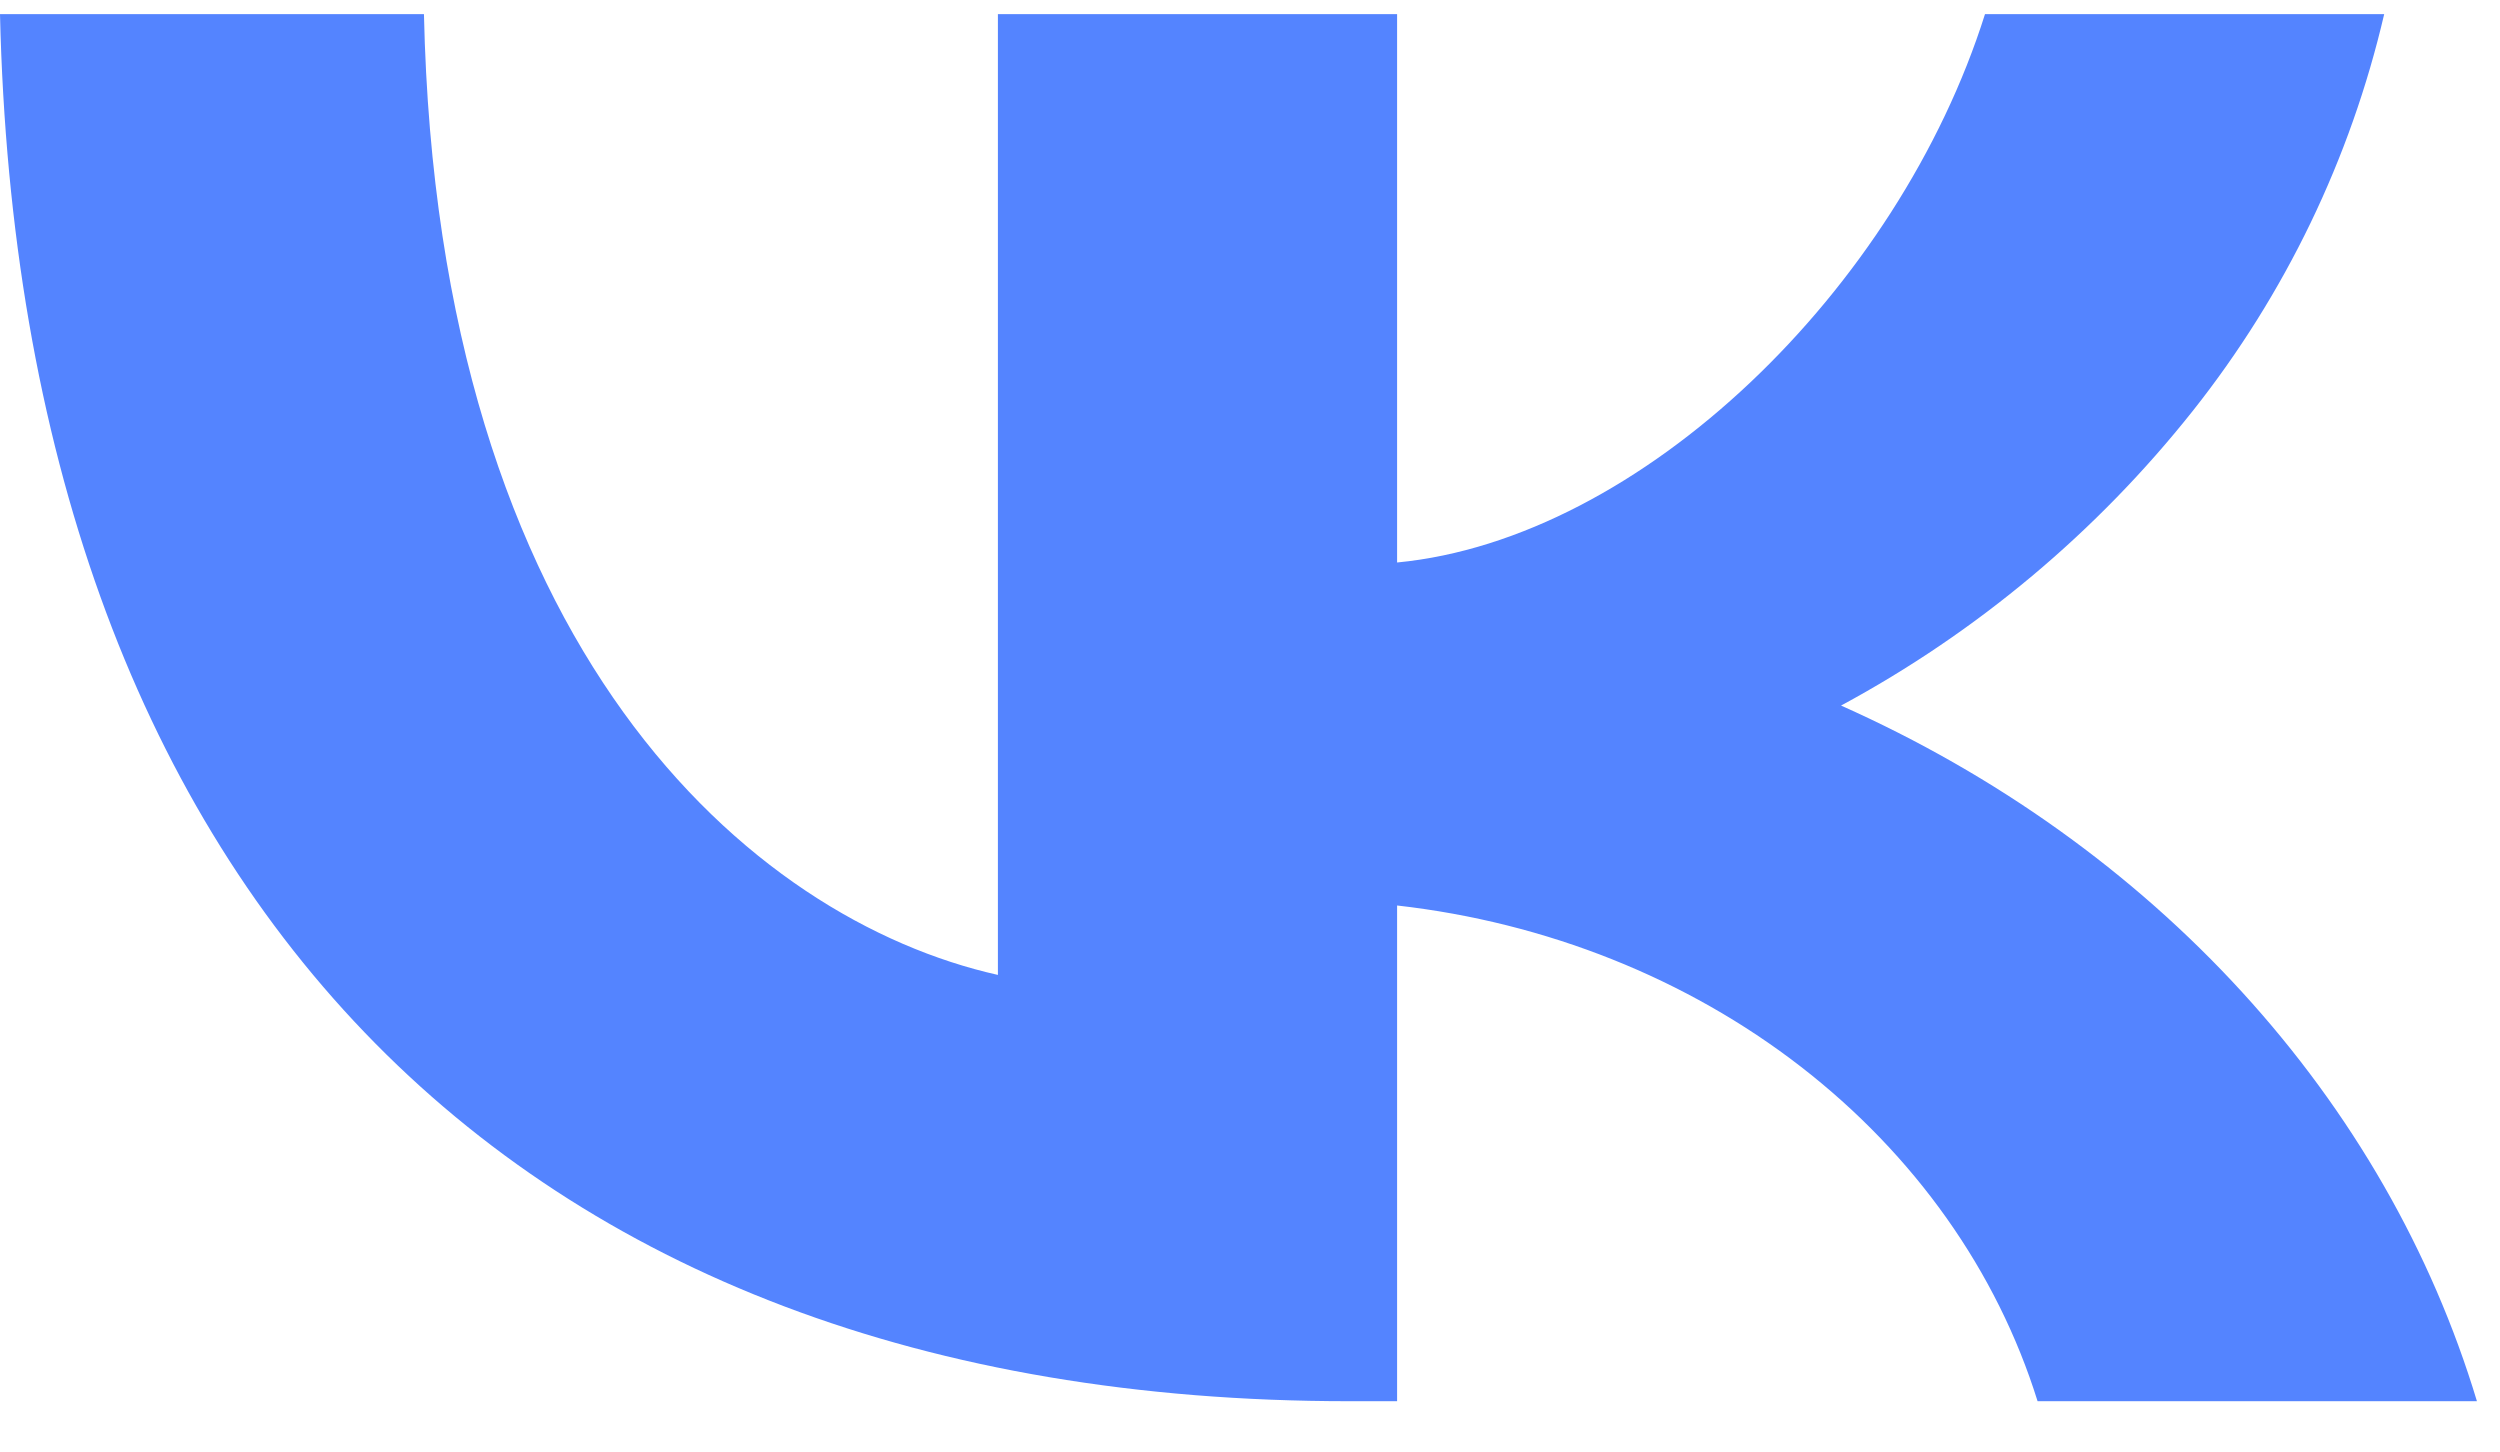
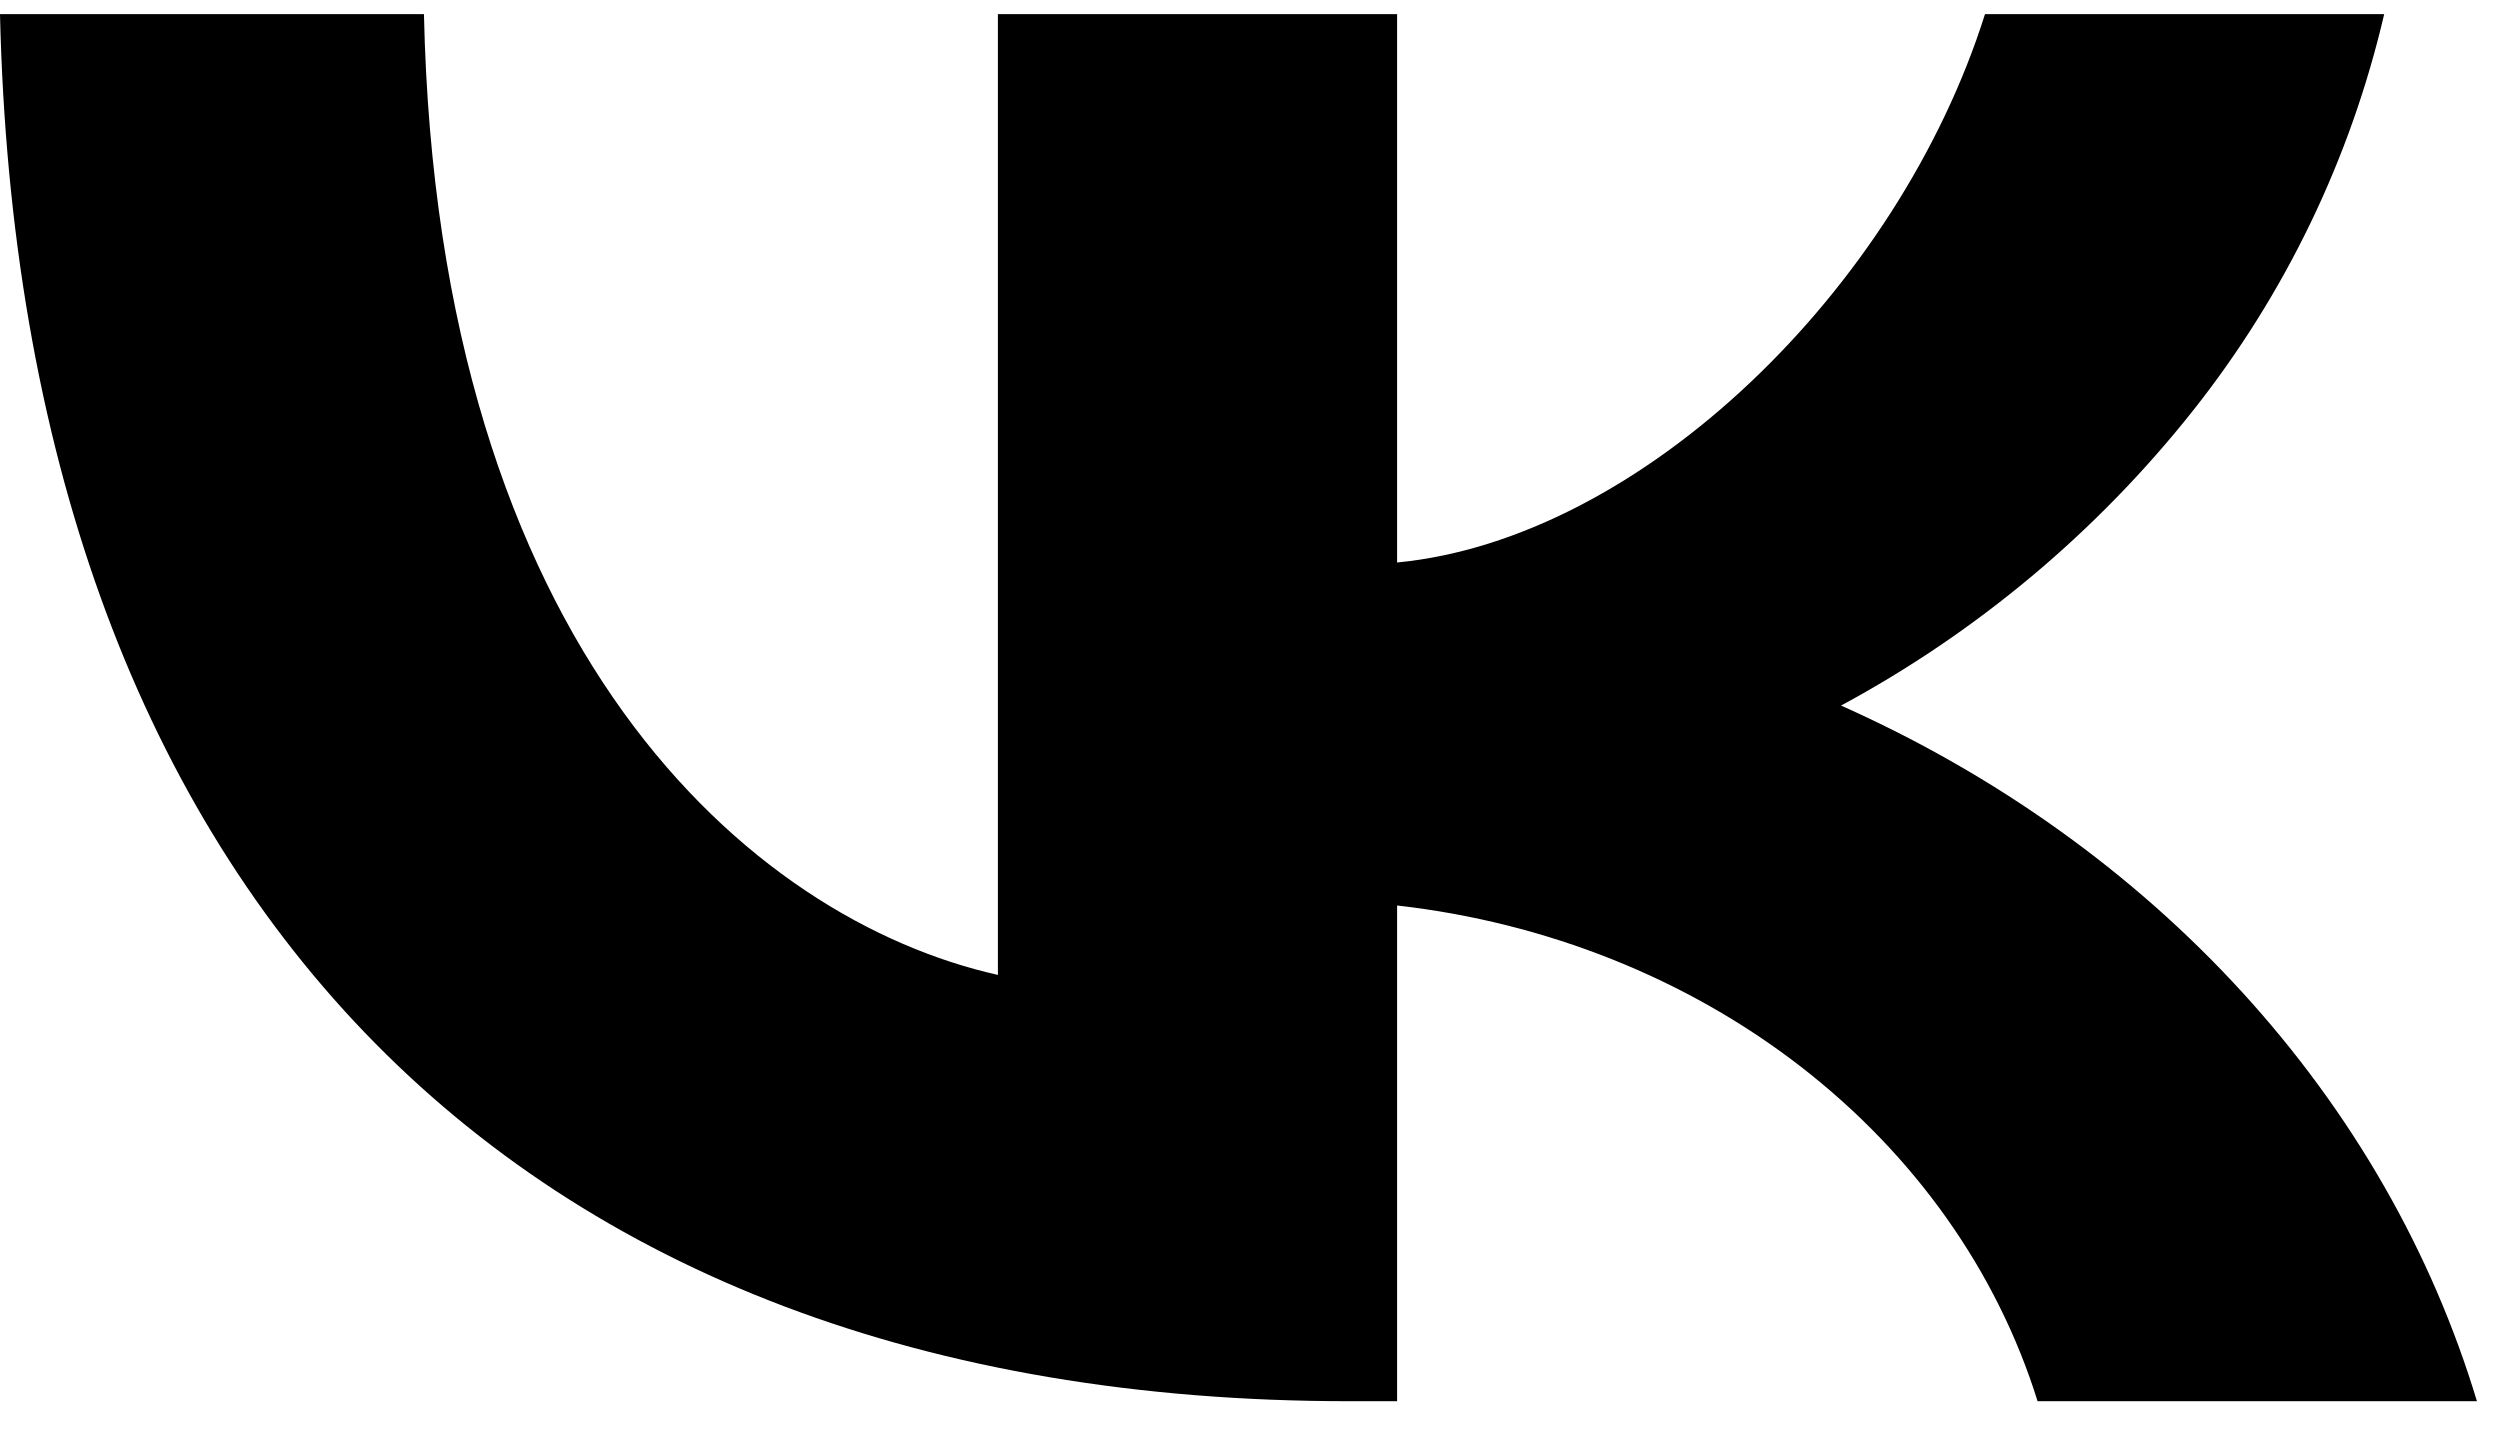
- <svg xmlns="http://www.w3.org/2000/svg" width="31" height="18" fill="none">
-   <path d="M16.729 17.375C6.235 17.375.249 10.918 0 .175h5.257C5.429 8.06 9.304 11.4 12.374 12.089V.175h4.95v6.8c3.03-.292 6.215-3.391 7.29-6.8h4.95a12.472 12.472 0 01-2.371 4.917 14.12 14.12 0 01-4.364 3.657c1.92.856 3.615 2.067 4.974 3.554 1.359 1.487 2.351 3.215 2.911 5.072h-5.448c-.503-1.613-1.525-3.056-2.938-4.15-1.412-1.093-3.154-1.787-5.004-1.997v6.147h-.595z" fill="#5484FF" />
+ <svg xmlns="http://www.w3.org/2000/svg" width="31" height="18">
+   <path d="M16.729 17.375C6.235 17.375.249 10.918 0 .175h5.257C5.429 8.06 9.304 11.4 12.374 12.089V.175h4.95v6.8c3.03-.292 6.215-3.391 7.29-6.8h4.95a12.472 12.472 0 01-2.371 4.917 14.12 14.12 0 01-4.364 3.657c1.92.856 3.615 2.067 4.974 3.554 1.359 1.487 2.351 3.215 2.911 5.072h-5.448c-.503-1.613-1.525-3.056-2.938-4.15-1.412-1.093-3.154-1.787-5.004-1.997v6.147h-.595z" />
</svg>
